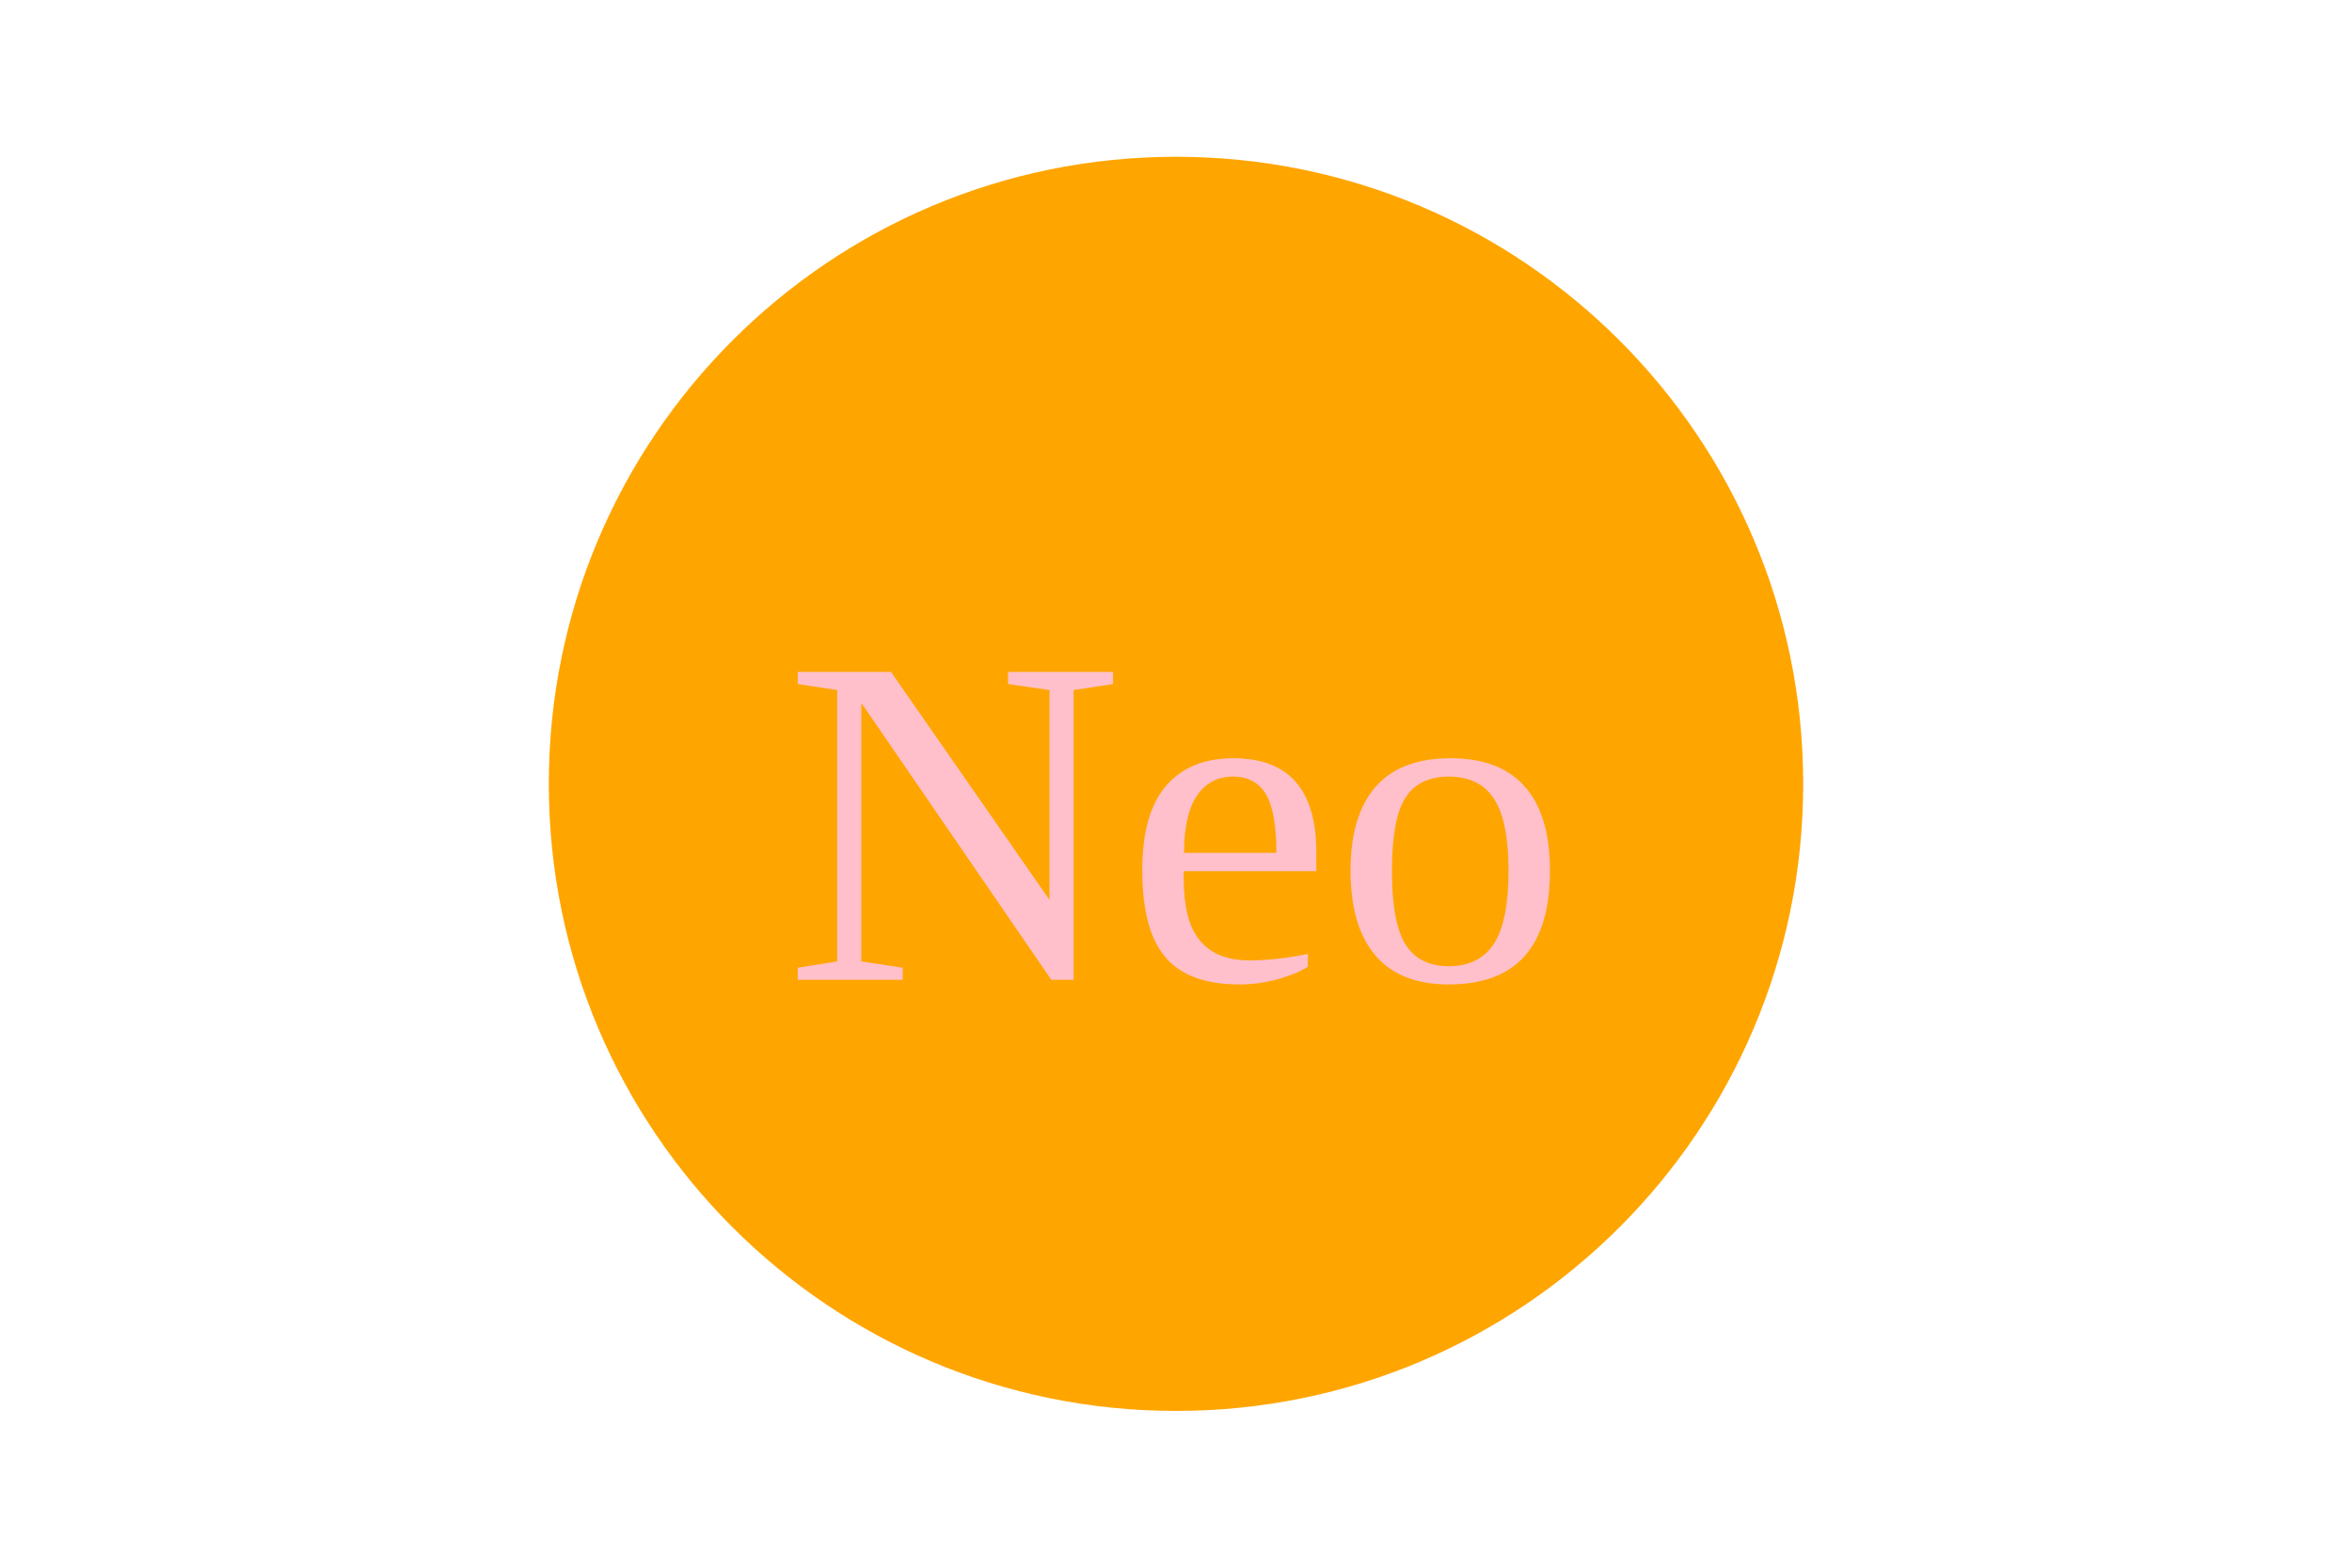
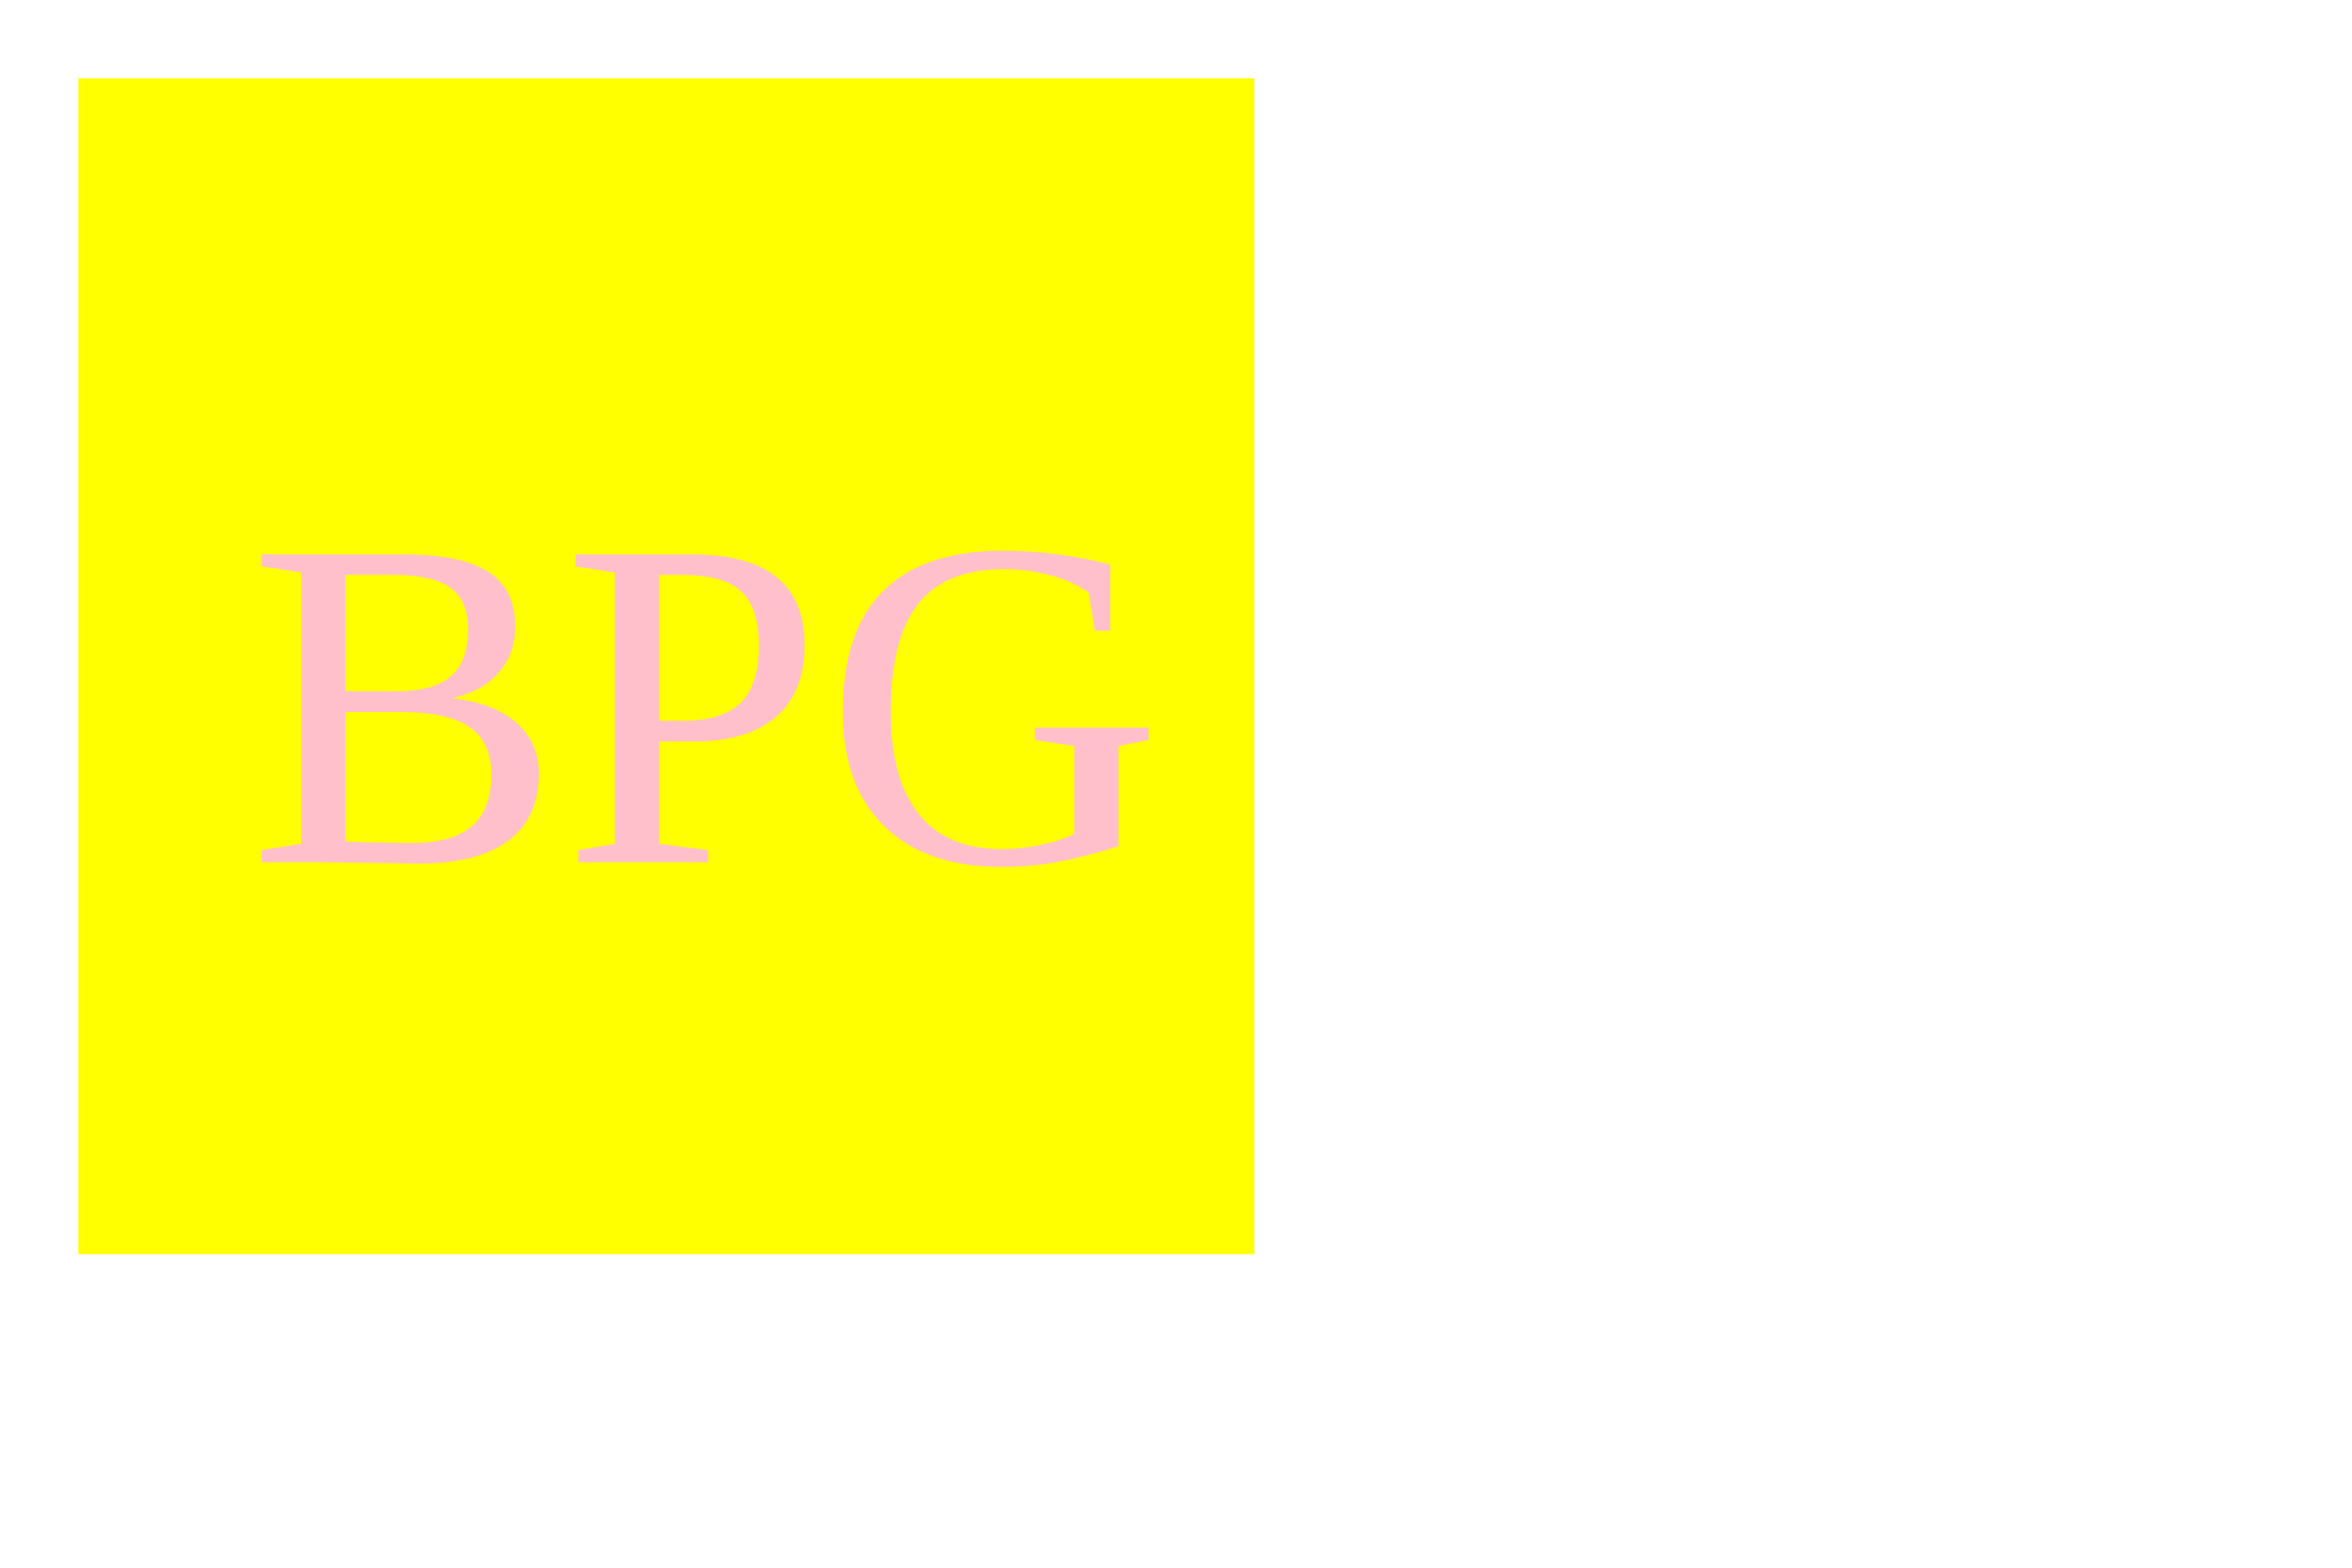
<svg xmlns="http://www.w3.org/2000/svg" version="1.1" width="300" height="200">
-   <circle cx="150" cy="100" r="80" fill="Orange" />
-   <text x="150" y="125" font-size="60" text-anchor="middle" fill="Pink">Neo</text>
+   <rect x="10" y="10" width="150" height="150" fill="Yellow" />
+   <text x="90" y="110" font-size="60" text-anchor="middle" fill="Pink">BPG</text>
</svg>
